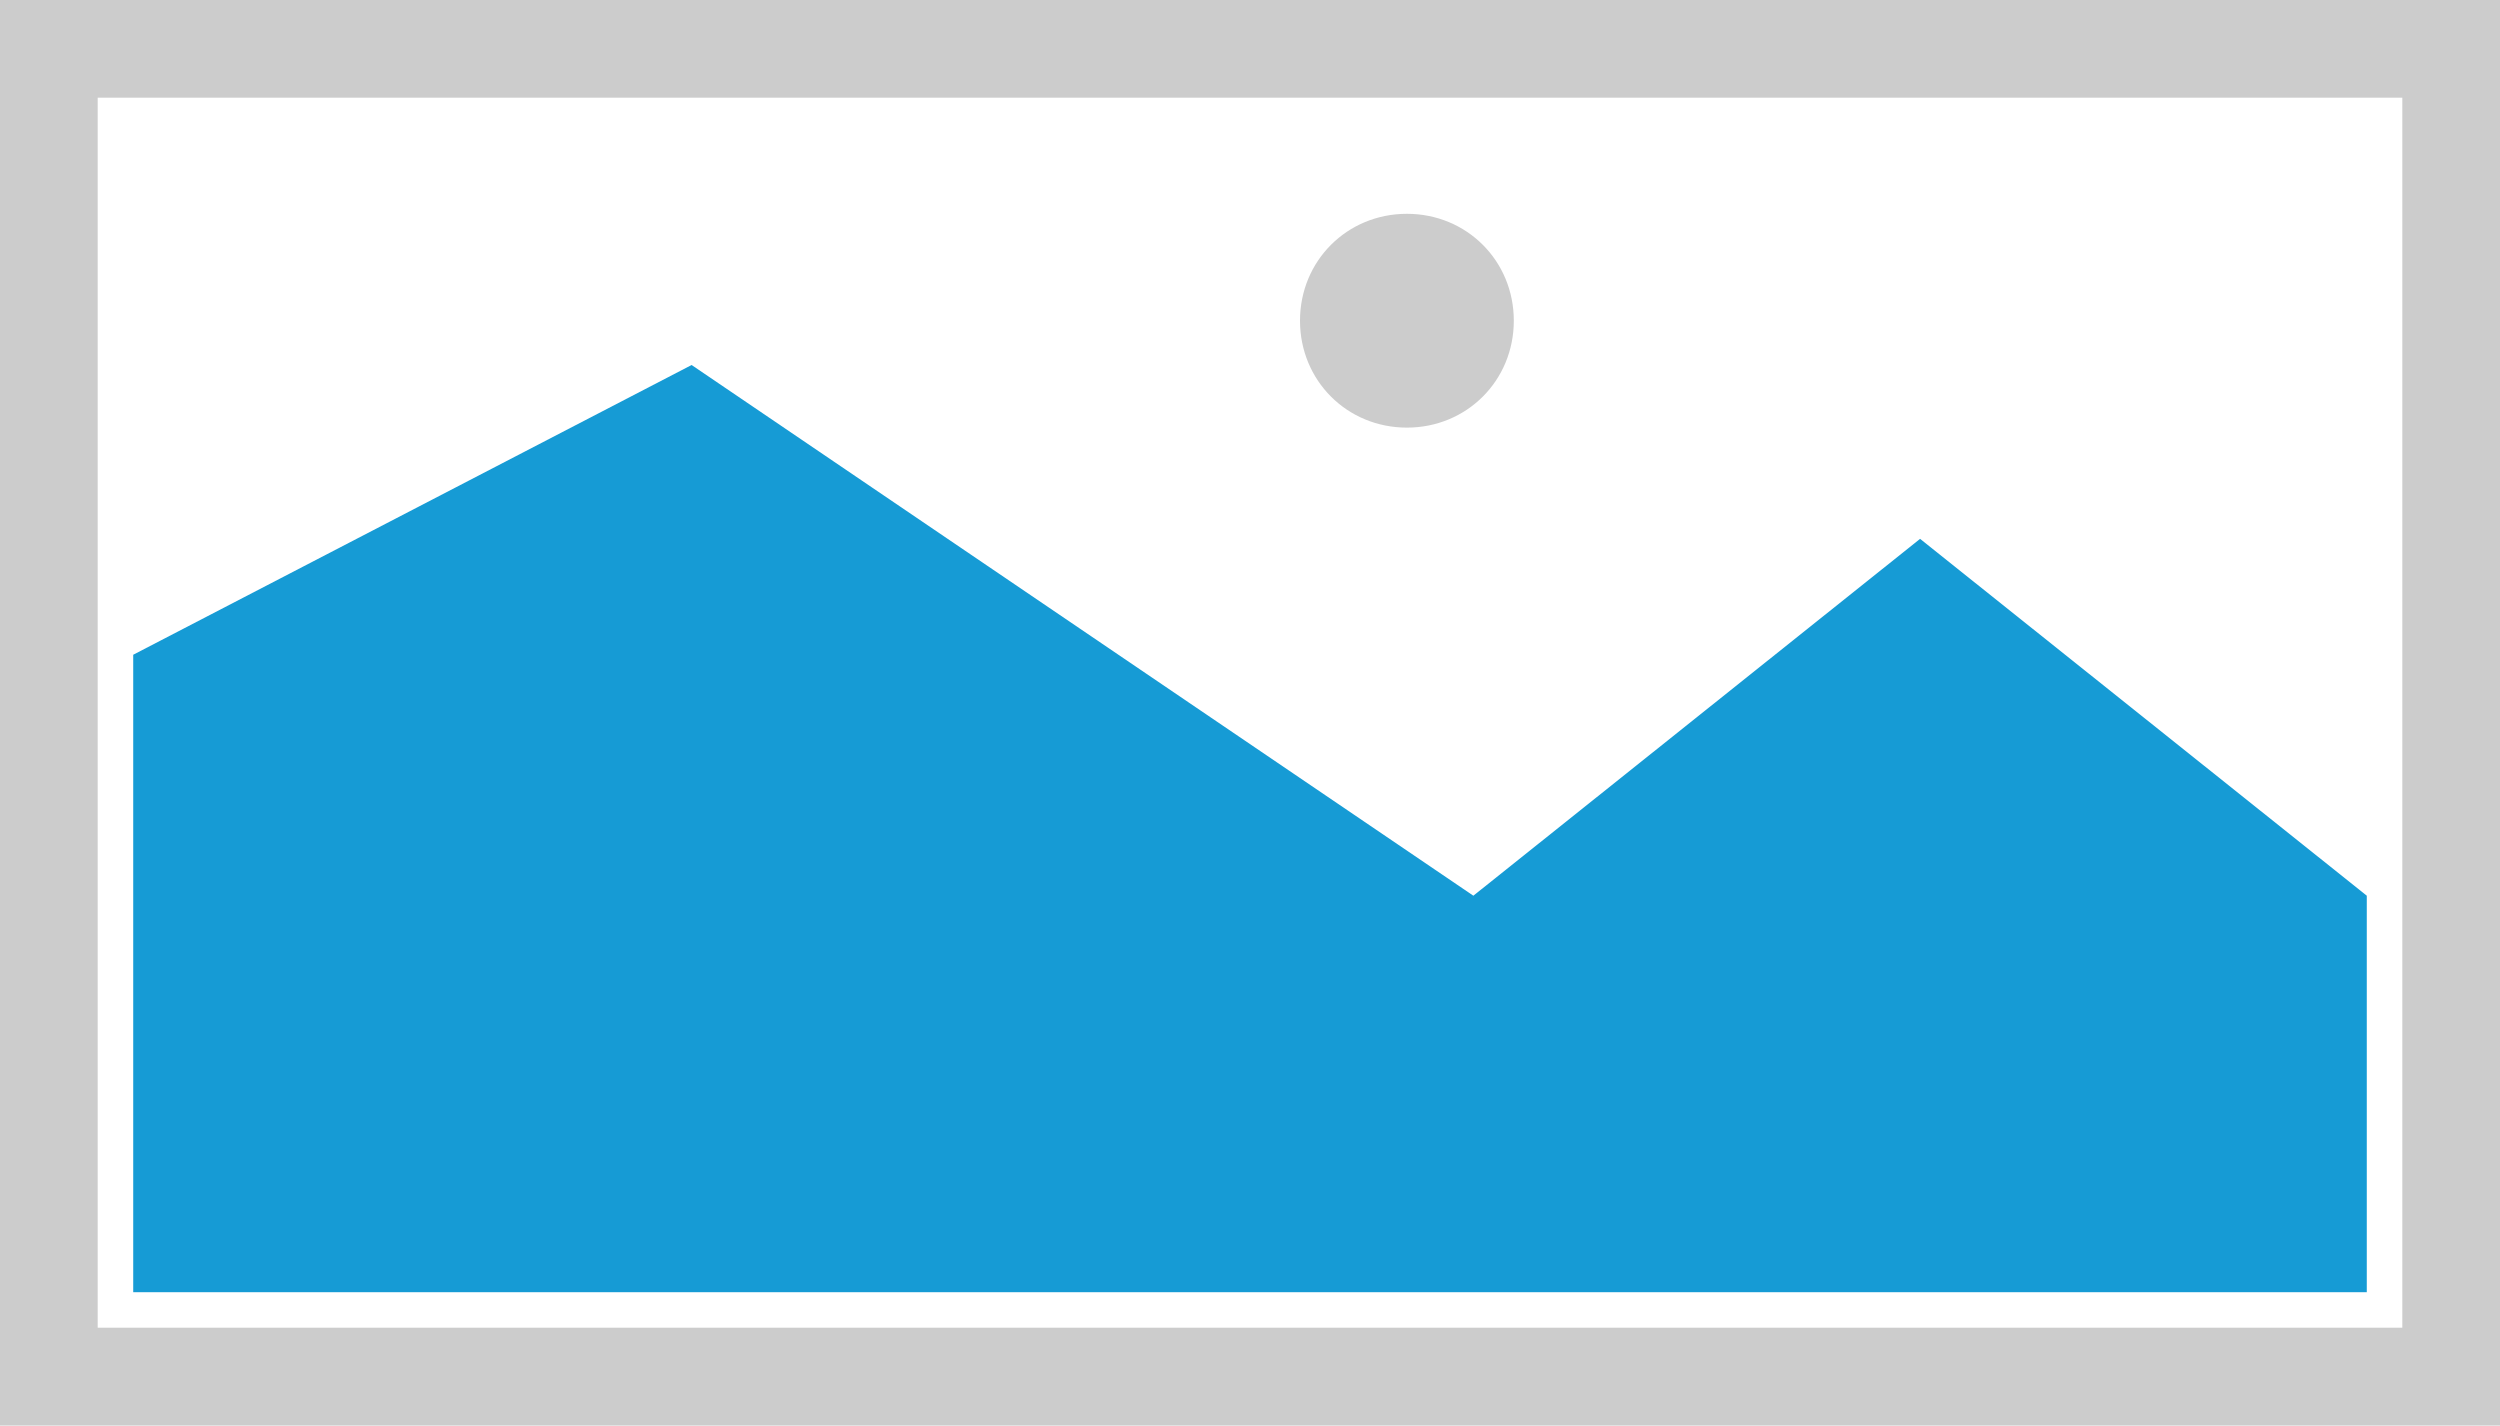
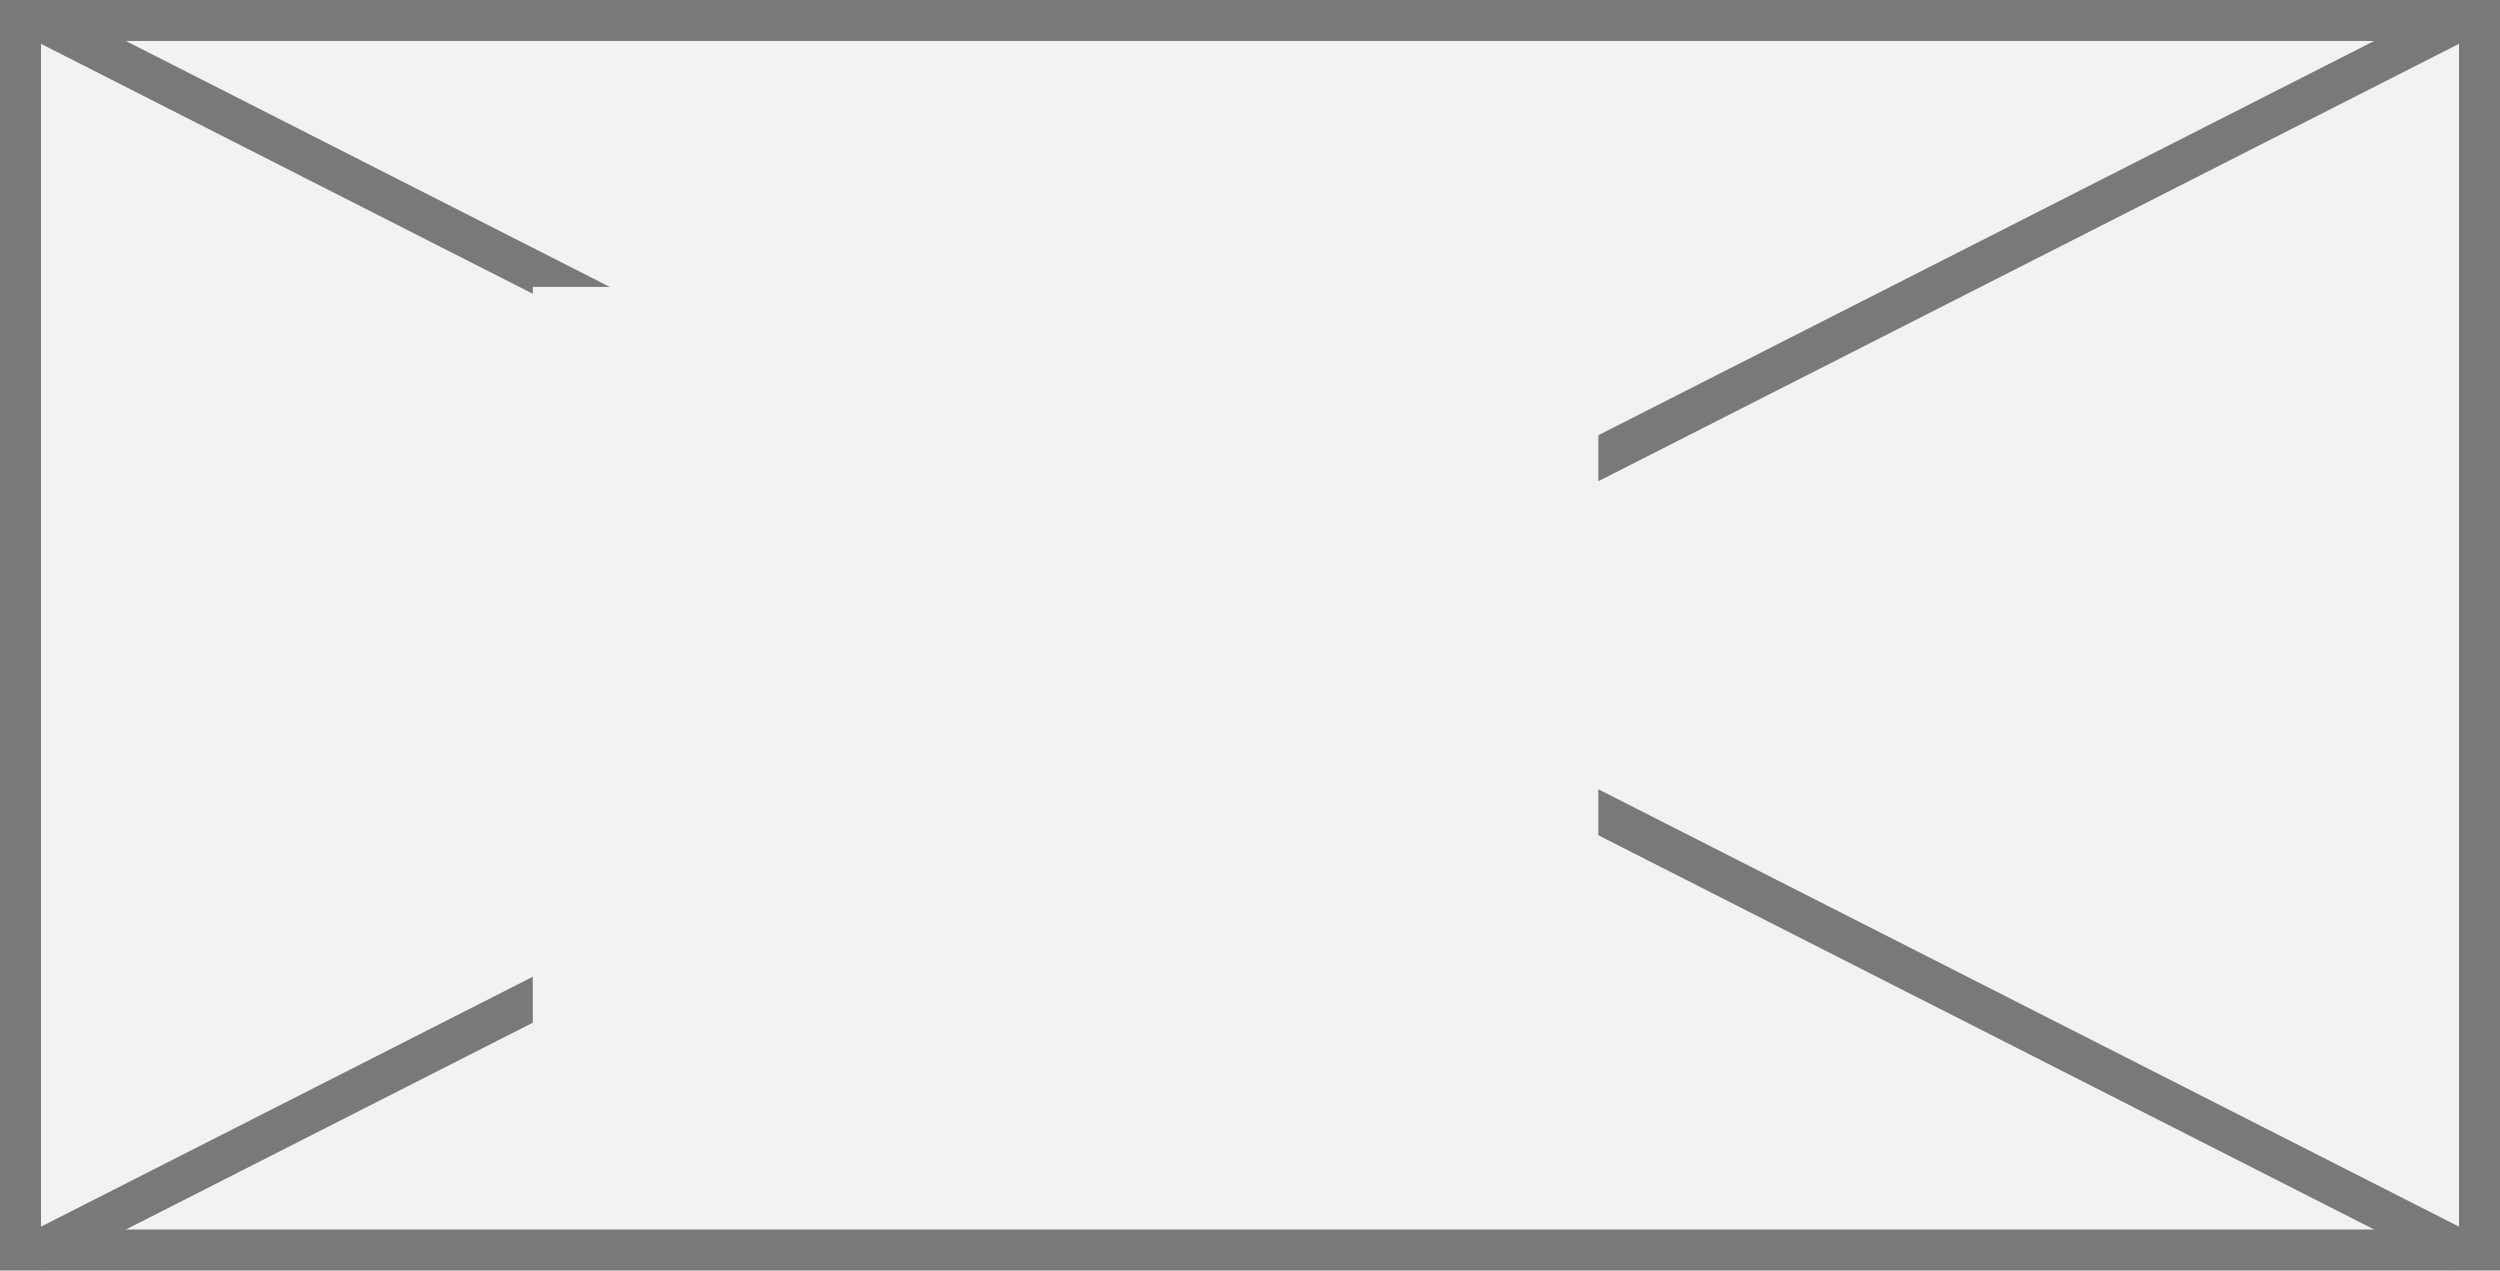
- <svg xmlns="http://www.w3.org/2000/svg" version="1.1" width="563px" height="321px">
-   <g transform="matrix(1 0 0 1 -20 -748 )">
-     <path d="M 20 748  L 583 748  L 583 1069  L 20 1069  L 20 748  " fill-rule="nonzero" fill="rgba(204, 204, 204, 1)" stroke="none" class="fill" />
-     <path d="M 42 770  L 561 770  L 561 1047  L 42 1047  L 42 770  " fill-rule="nonzero" fill="rgba(255, 255, 255, 1)" stroke="none" class="fill" />
-     <path d="M 336.835 844.3  C 323.353 844.3  312.76 833.707  312.76 820.225  C 312.76 806.743  323.353 796.15  336.835 796.15  C 350.317 796.15  360.91 806.743  360.91 820.225  C 360.91 833.707  350.317 844.3  336.835 844.3  " fill-rule="nonzero" fill="rgba(204, 204, 204, 1)" stroke="none" class="fill" />
-     <path d="M 50 1039  L 50 895.45  L 175.75 830.2  L 351.8 949.713  L 452.4 869.35  L 553 949.713  L 553 1039  L 50 1039  " fill-rule="nonzero" fill="rgba(22, 155, 213, 1)" stroke="none" class="fill" />
+ <svg xmlns="http://www.w3.org/2000/svg" version="1.1" width="61px" height="31px">
+   <defs>
+     <pattern id="BGPattern" patternUnits="userSpaceOnUse" alignment="0 0" imageRepeat="None" />
+     <mask fill="white" id="Clip2459">
+       <path d="M 0 31  L 0 0  L 61 0  L 61 31  L 0 31  Z " fill-rule="evenodd" />
+     </mask>
+     <mask fill="white" id="Clip2460">
+       <path d="M 13 7  L 39 7  L 39 26  L 13 26  Z M 0 0  L 61 0  L 61 31  L 0 31  Z " fill-rule="evenodd" />
+     </mask>
+   </defs>
+   <g>
+     <path d="M 0 31  L 0 0  L 61 0  L 61 31  L 0 31  Z " fill-rule="nonzero" fill="rgba(242, 242, 242, 1)" stroke="none" class="fill" />
+     <path d="M 0 31  L 0 0  L 61 0  L 61 31  L 0 31  Z " stroke-width="2" stroke-dasharray="0" stroke="rgba(121, 121, 121, 1)" fill="none" class="stroke" mask="url(#Clip2459)" />
+     <path d="M 60.123 0.446  L 0.877 30.554  M 0.877 0.446  L 60.123 30.554  " stroke-width="1" stroke-dasharray="0" stroke="rgba(121, 121, 121, 1)" fill="none" class="stroke" mask="url(#Clip2460)" />
  </g>
</svg>
